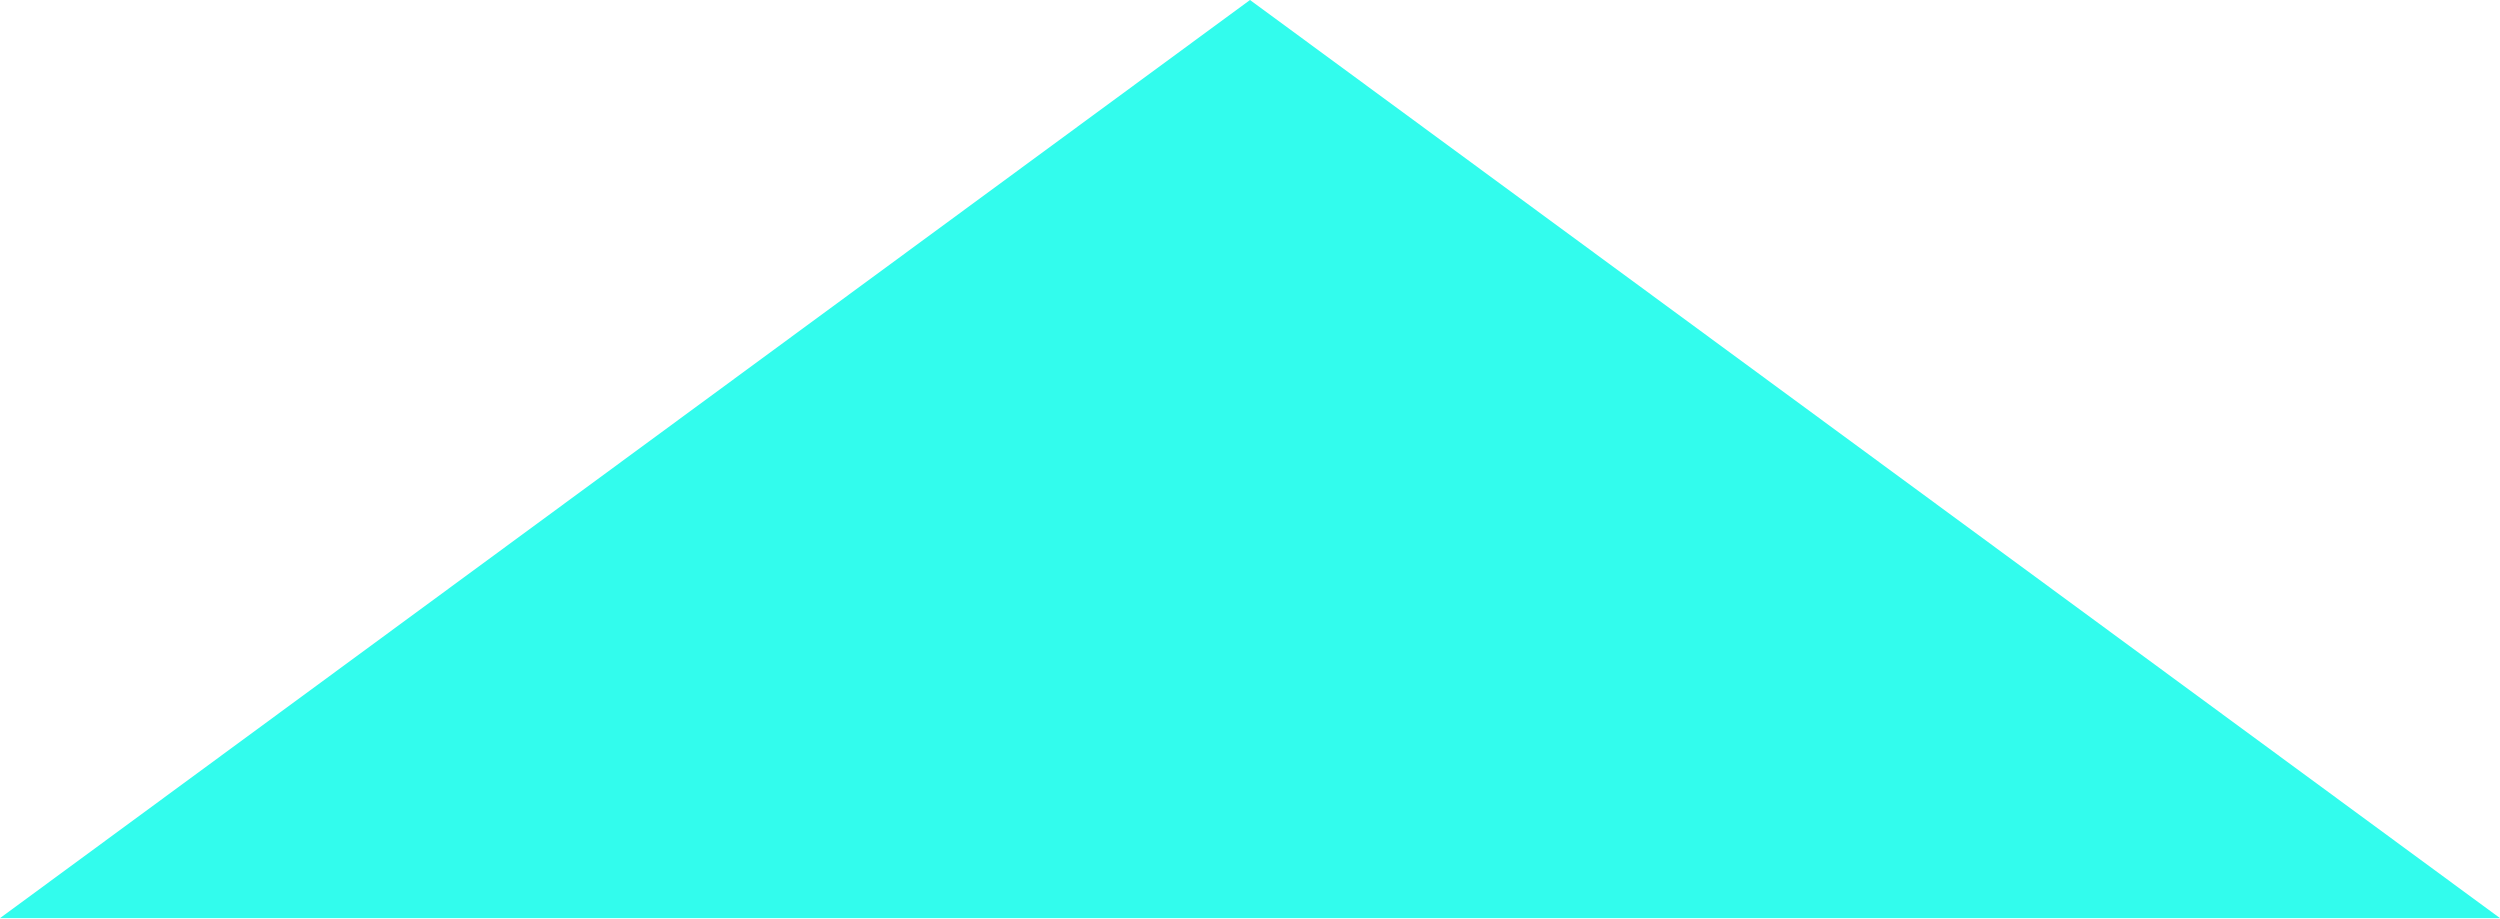
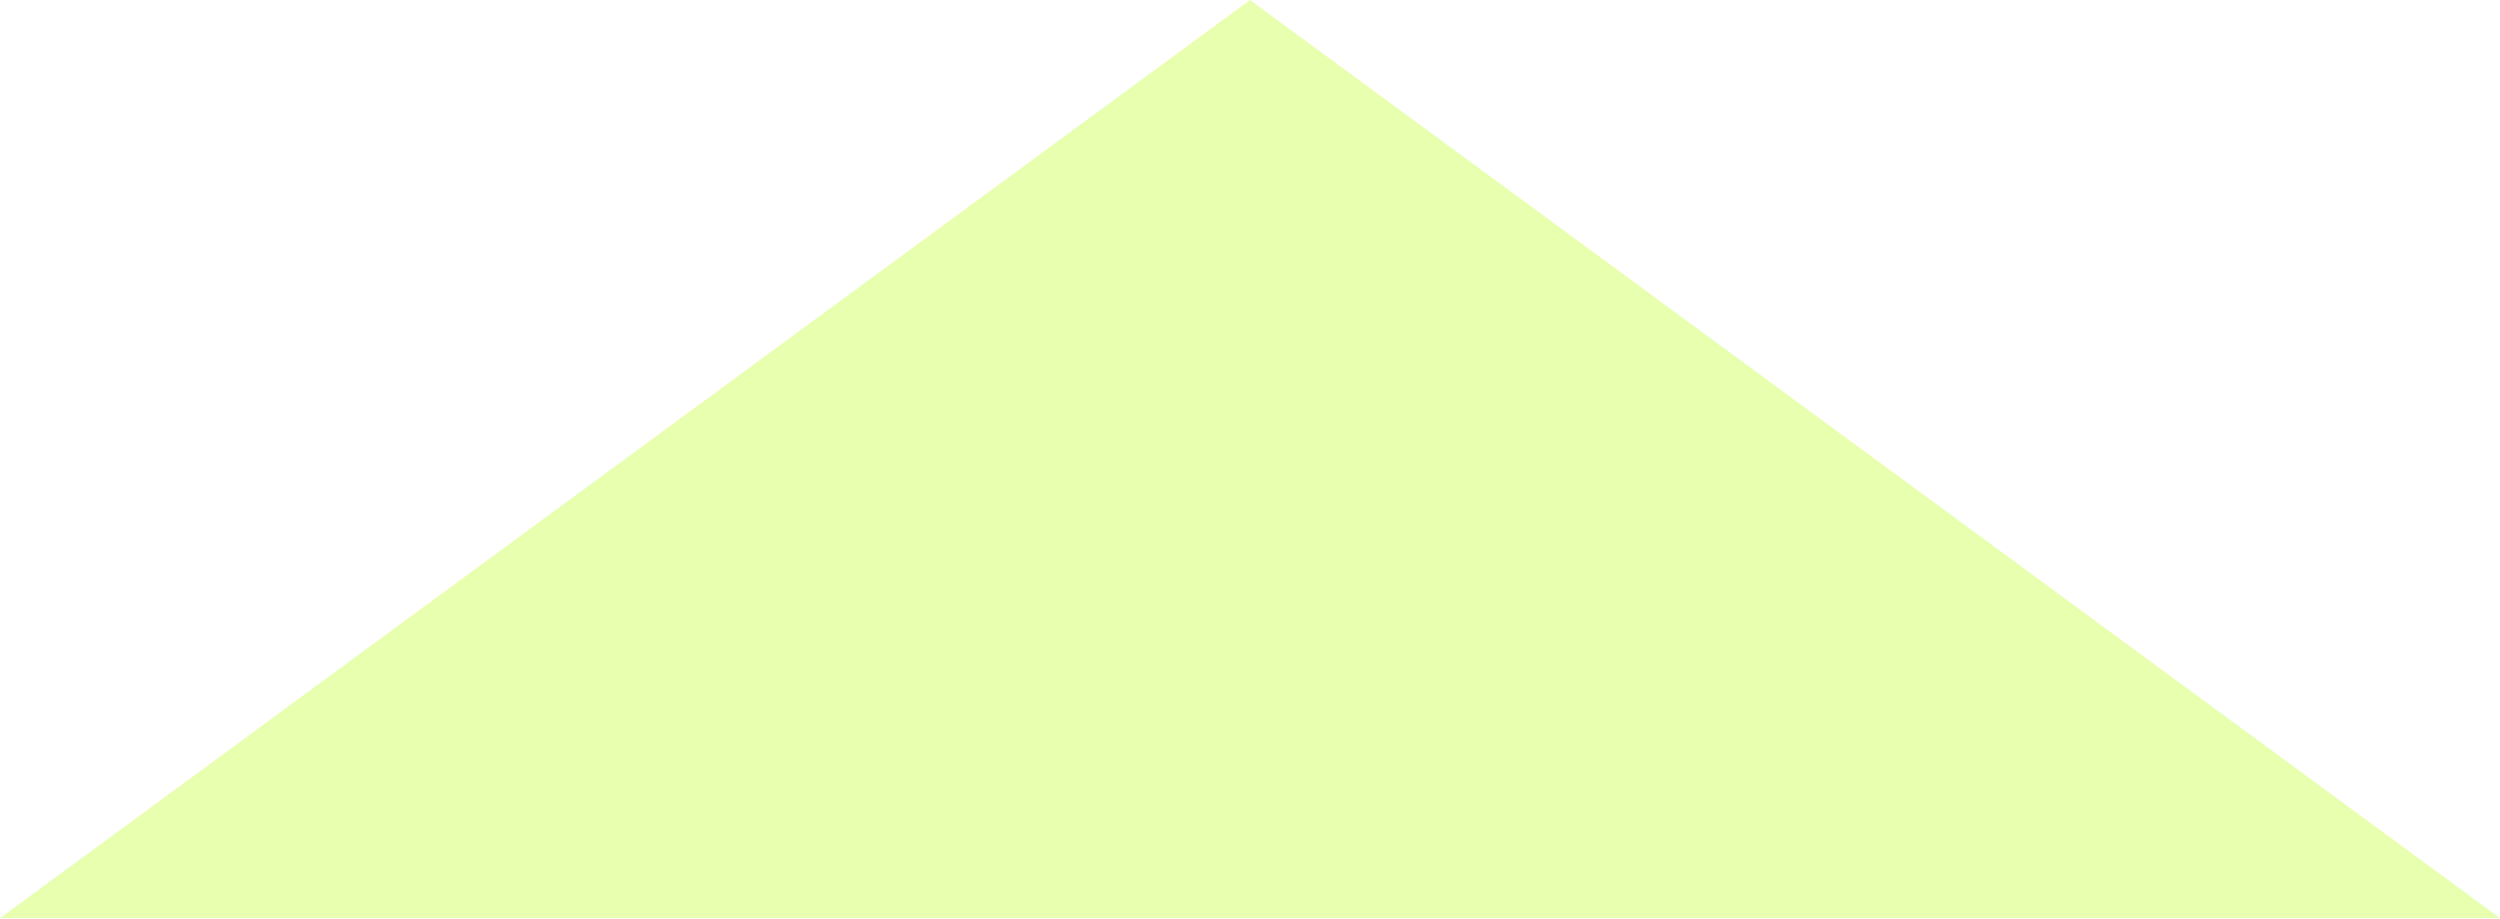
<svg xmlns="http://www.w3.org/2000/svg" width="24" height="8.814" viewBox="0 0 24 8.814" version="1.1" id="svg4">
  <defs id="defs8" />
-   <path d="M 24,8.814 H 0 L 12,0 Z" id="path2" style="fill:#32fced;fill-opacity:1;stroke-width:0.664" />
+   <path d="M 24,8.814 H 0 L 12,0 Z" id="path2" style="fill:#e8ffb0;fill-opacity:1;stroke:none;stroke-width:0.5;stroke-dasharray:none;stroke-opacity:1" />
</svg>
